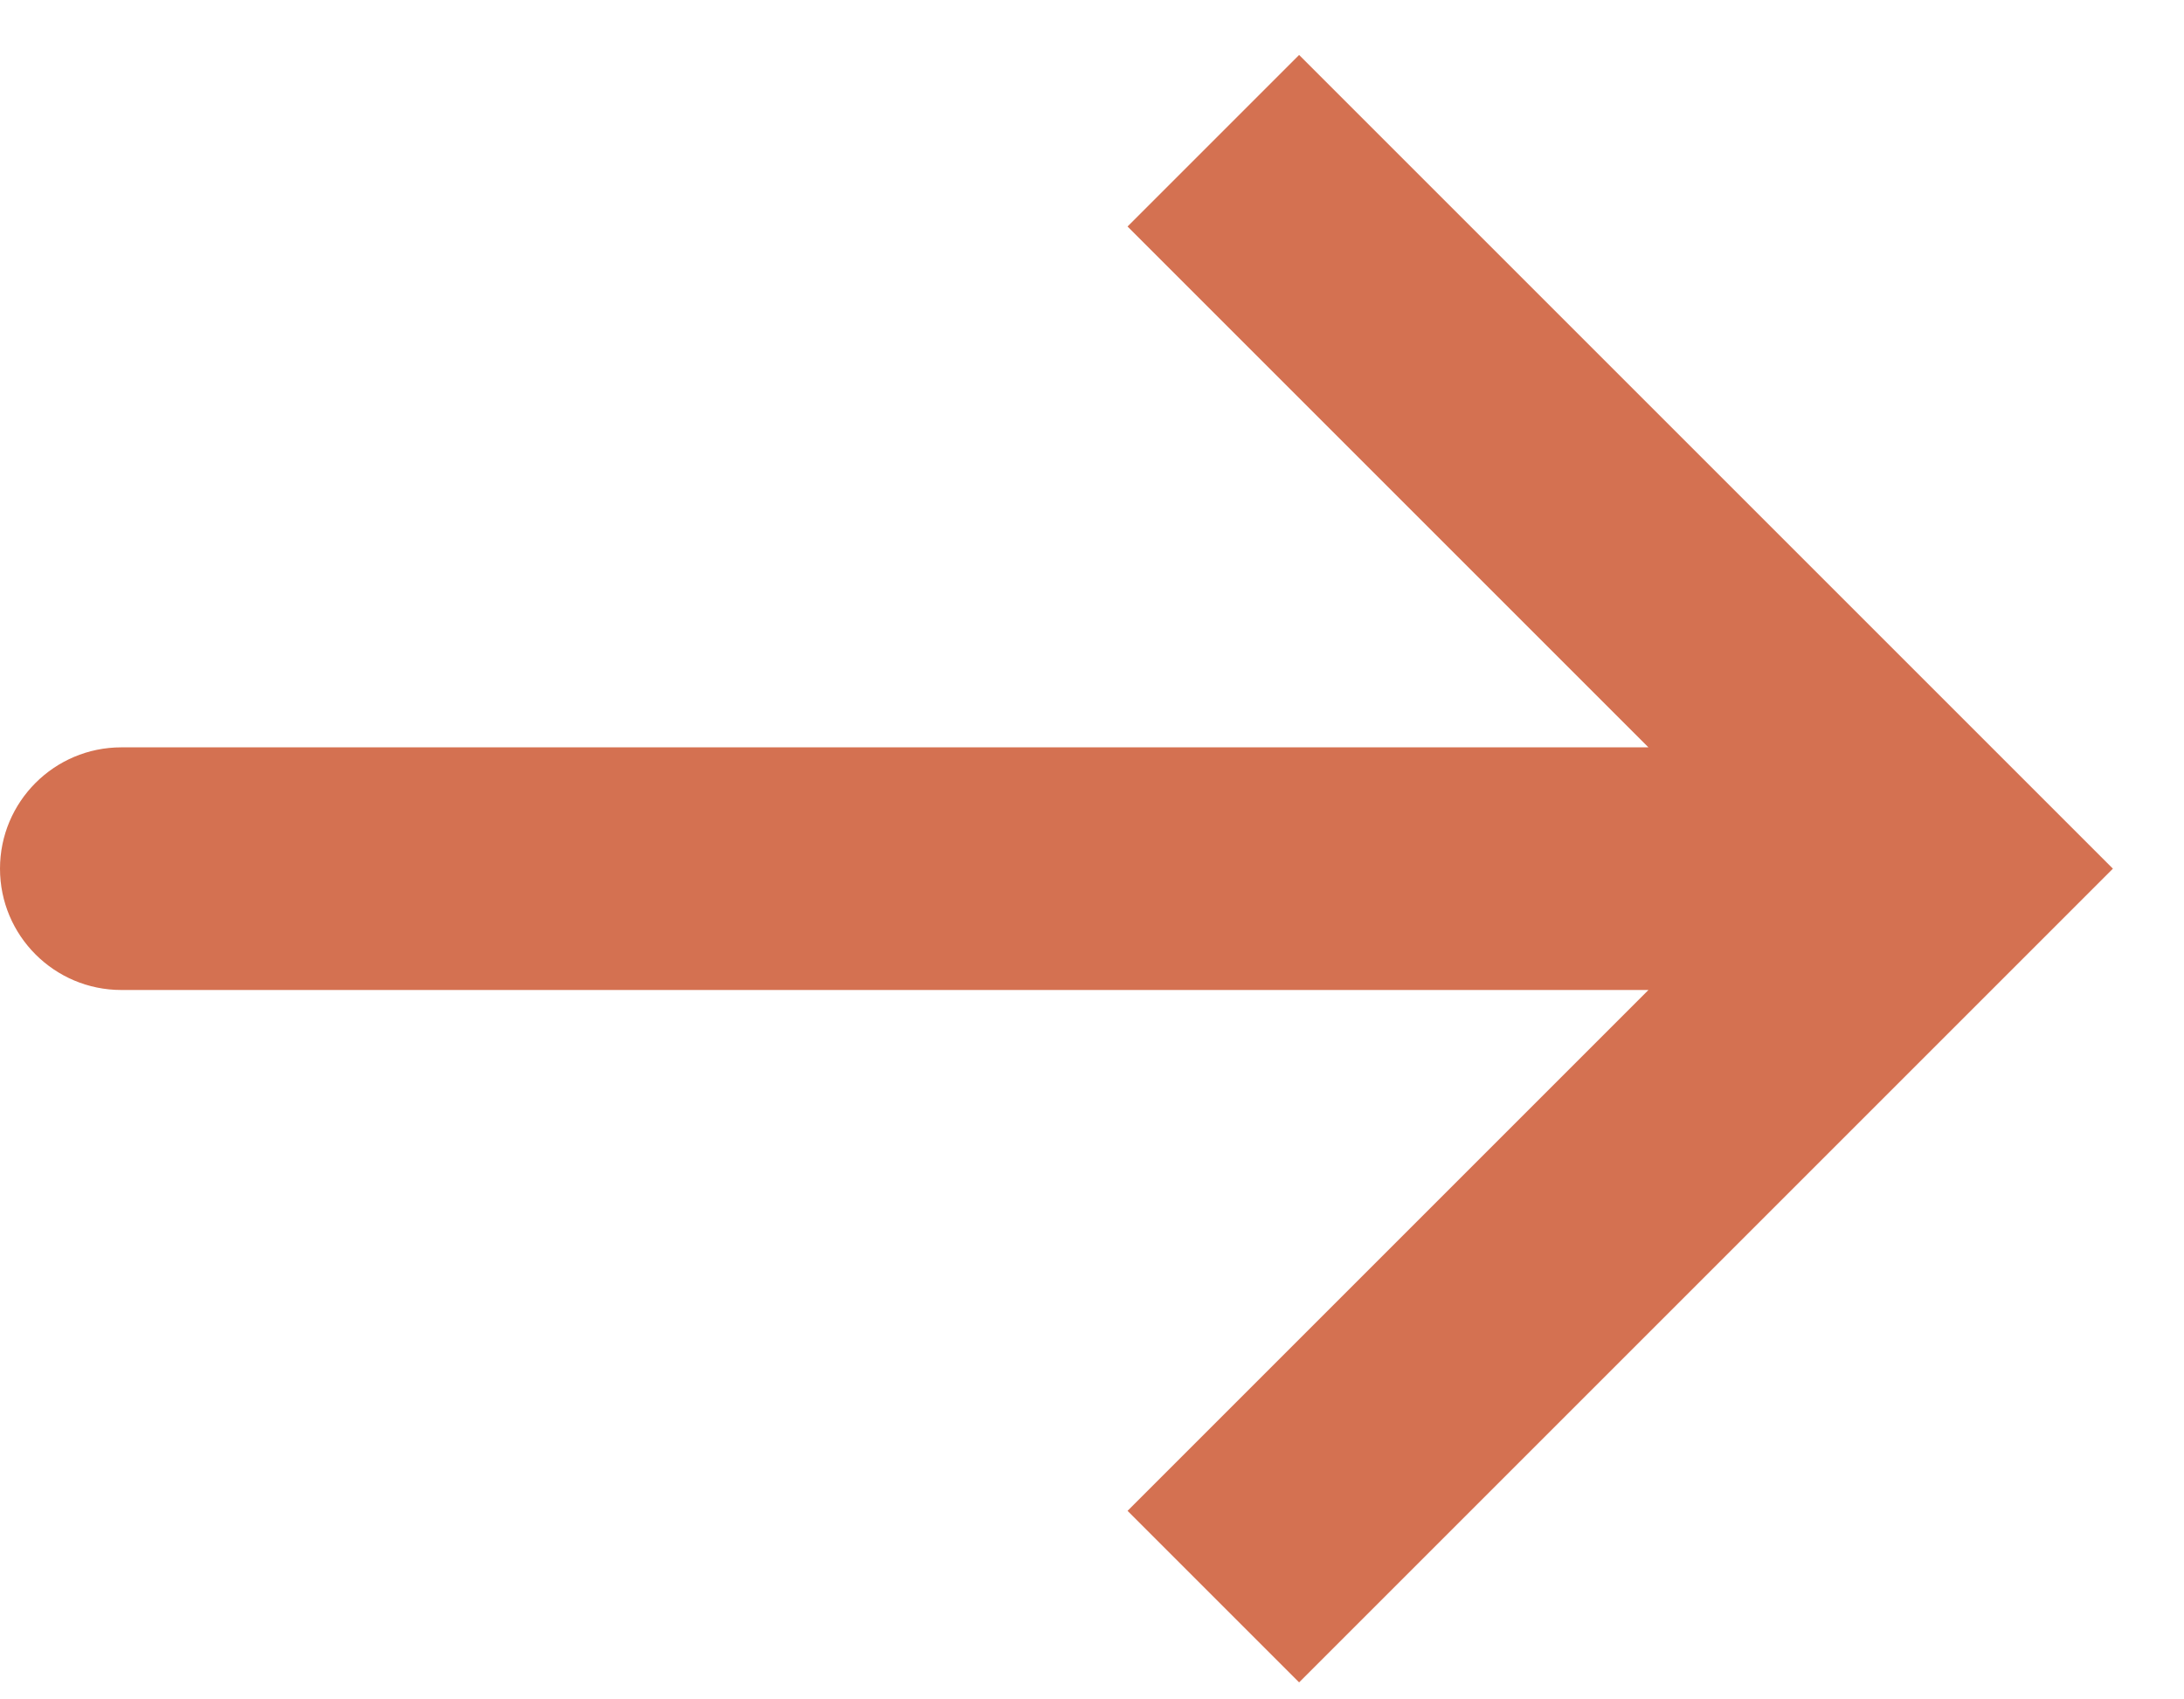
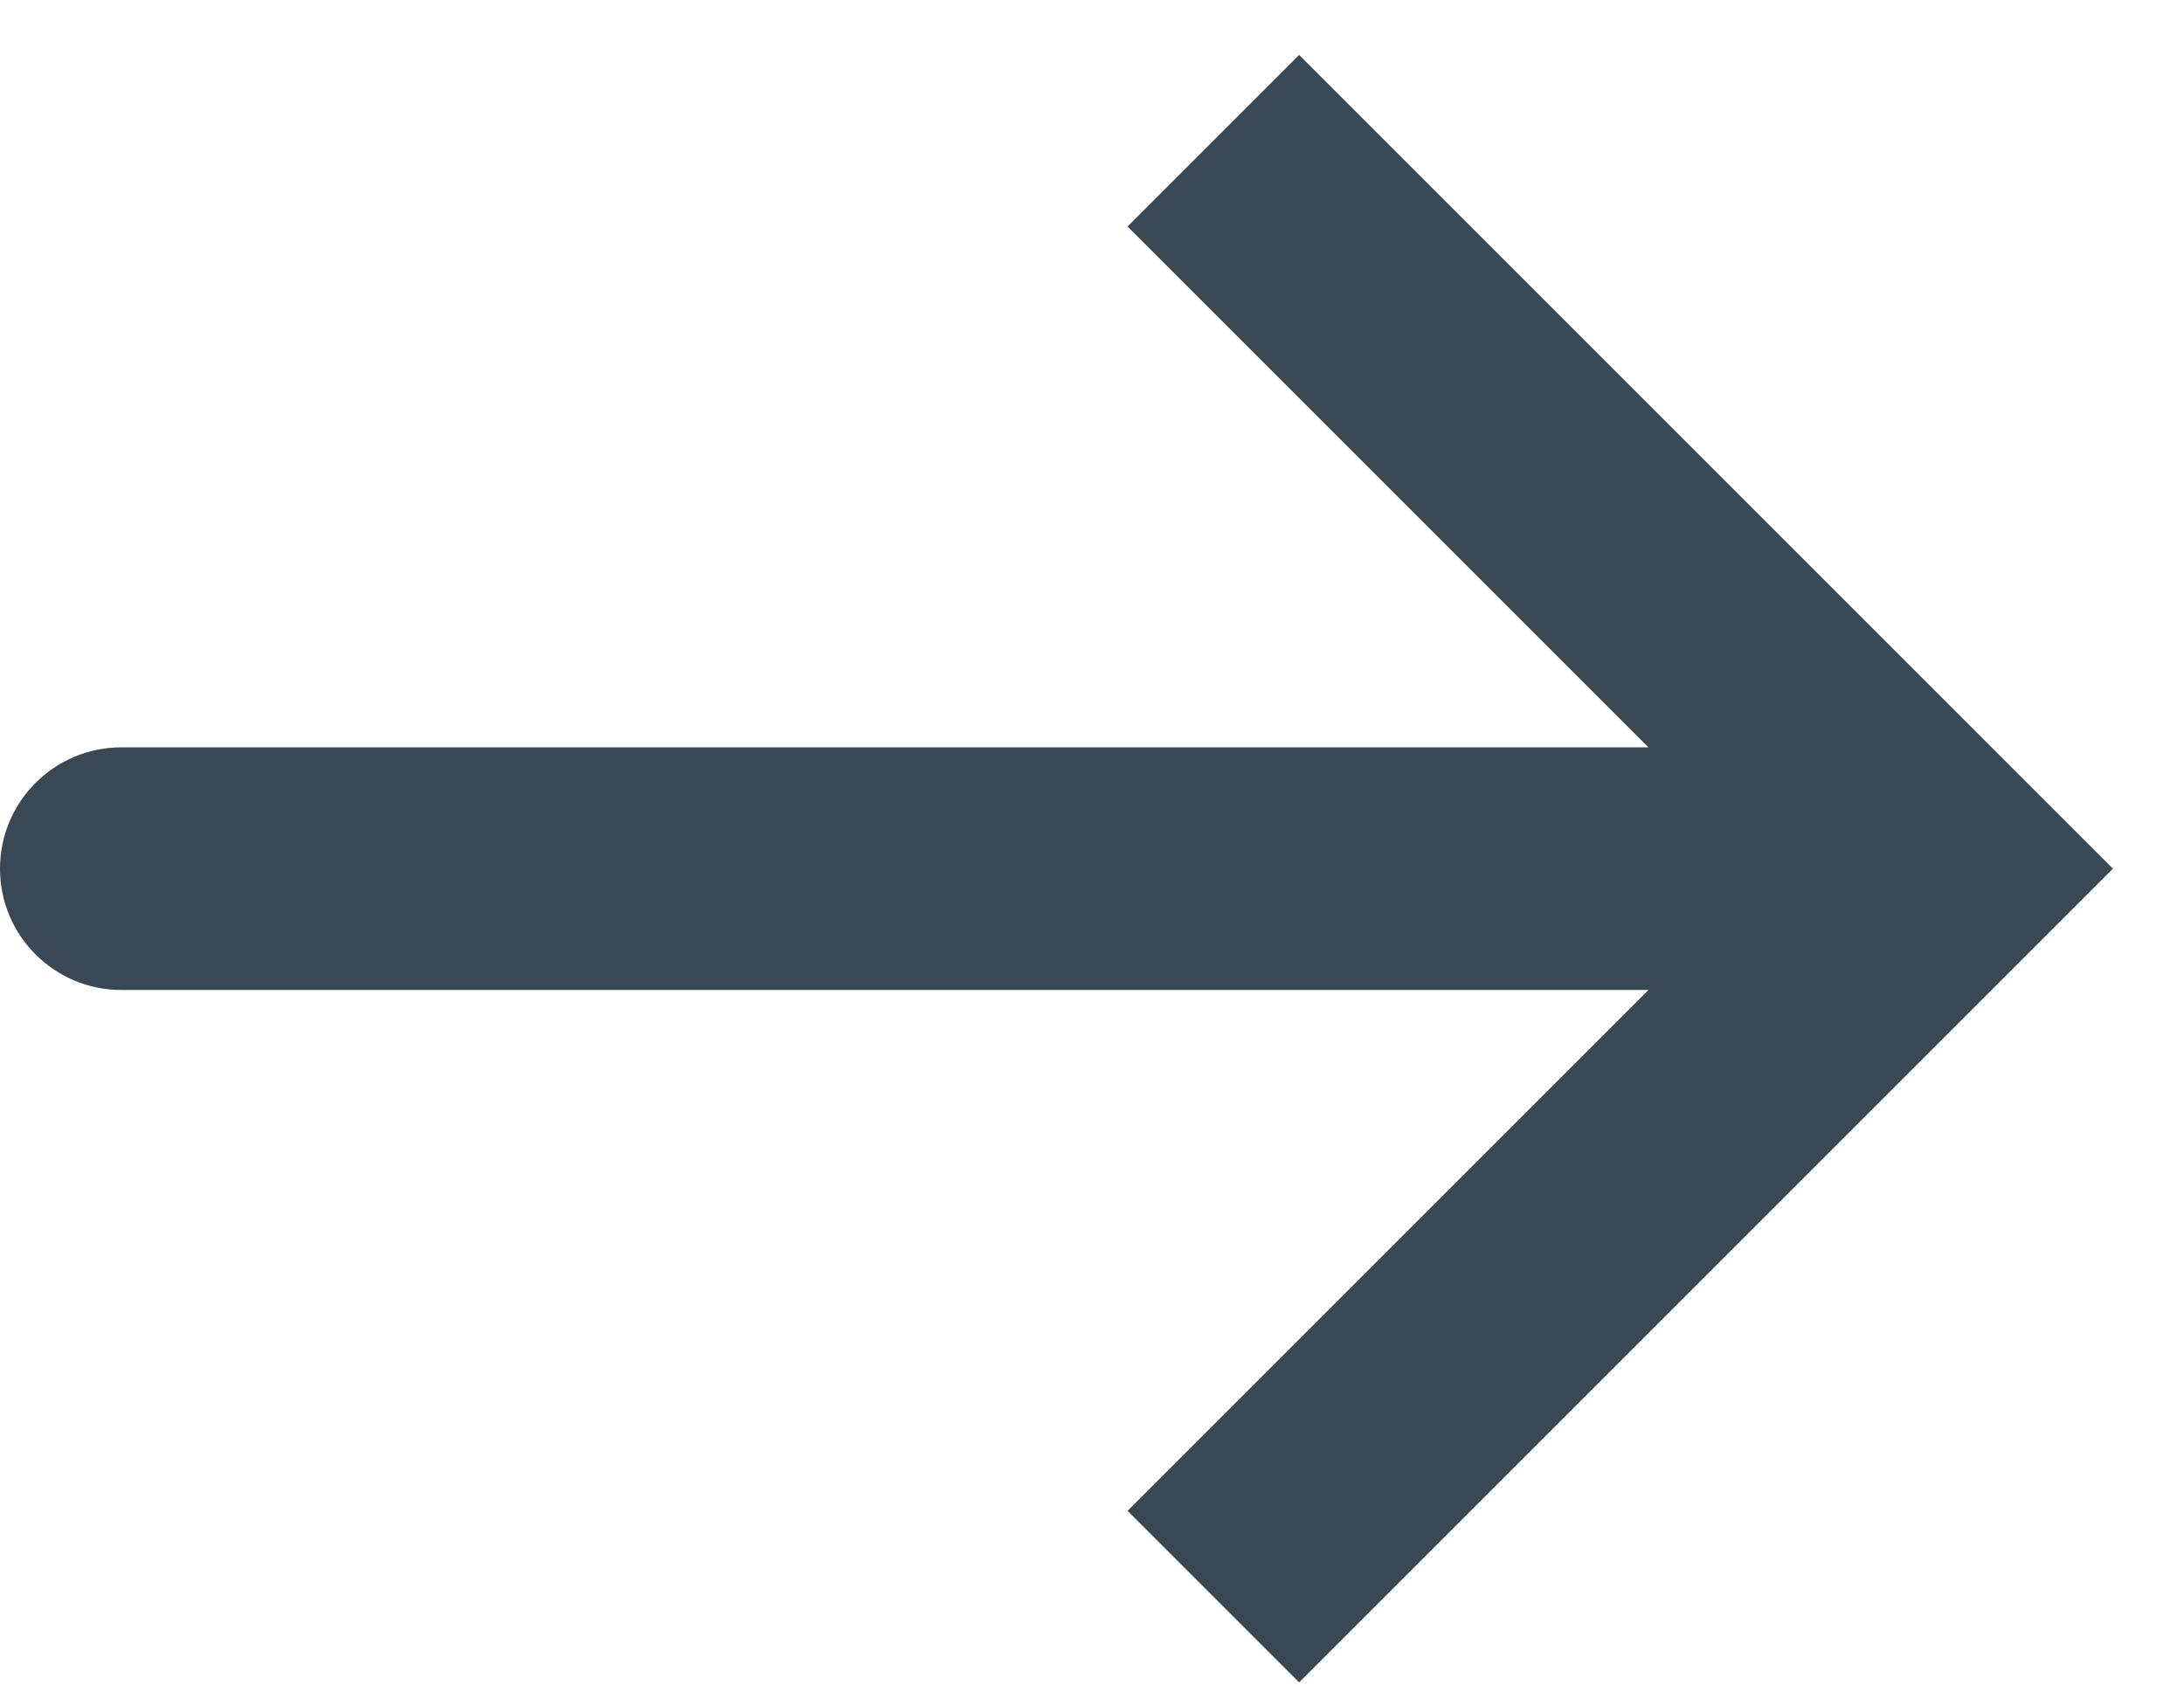
<svg xmlns="http://www.w3.org/2000/svg" width="18" height="14" viewBox="0 0 18 14" fill="none">
-   <path d="M16 7.16L16.707 7.867L17.414 7.16L16.707 6.453L16 7.16ZM1 6.16C0.448 6.16 8.58307e-06 6.608 8.58307e-06 7.16C8.58307e-06 7.712 0.448 8.16 1 8.16L1 6.16ZM10.707 13.867L16.707 7.867L15.293 6.453L9.293 12.453L10.707 13.867ZM16.707 6.453L10.707 0.453L9.293 1.867L15.293 7.867L16.707 6.453ZM16 6.16L1 6.16L1 8.16L16 8.16L16 6.16Z" fill="#D47151" />
+   <path d="M16 7.16L16.707 7.867L17.414 7.16L16.707 6.453L16 7.16ZM1 6.16C0.448 6.16 8.58307e-06 6.608 8.58307e-06 7.16C8.58307e-06 7.712 0.448 8.16 1 8.16L1 6.16ZM10.707 13.867L16.707 7.867L15.293 6.453L9.293 12.453L10.707 13.867ZM16.707 6.453L10.707 0.453L9.293 1.867L15.293 7.867L16.707 6.453ZM16 6.16L1 6.16L1 8.16L16 8.16L16 6.16Z" fill="#394855" />
</svg>
